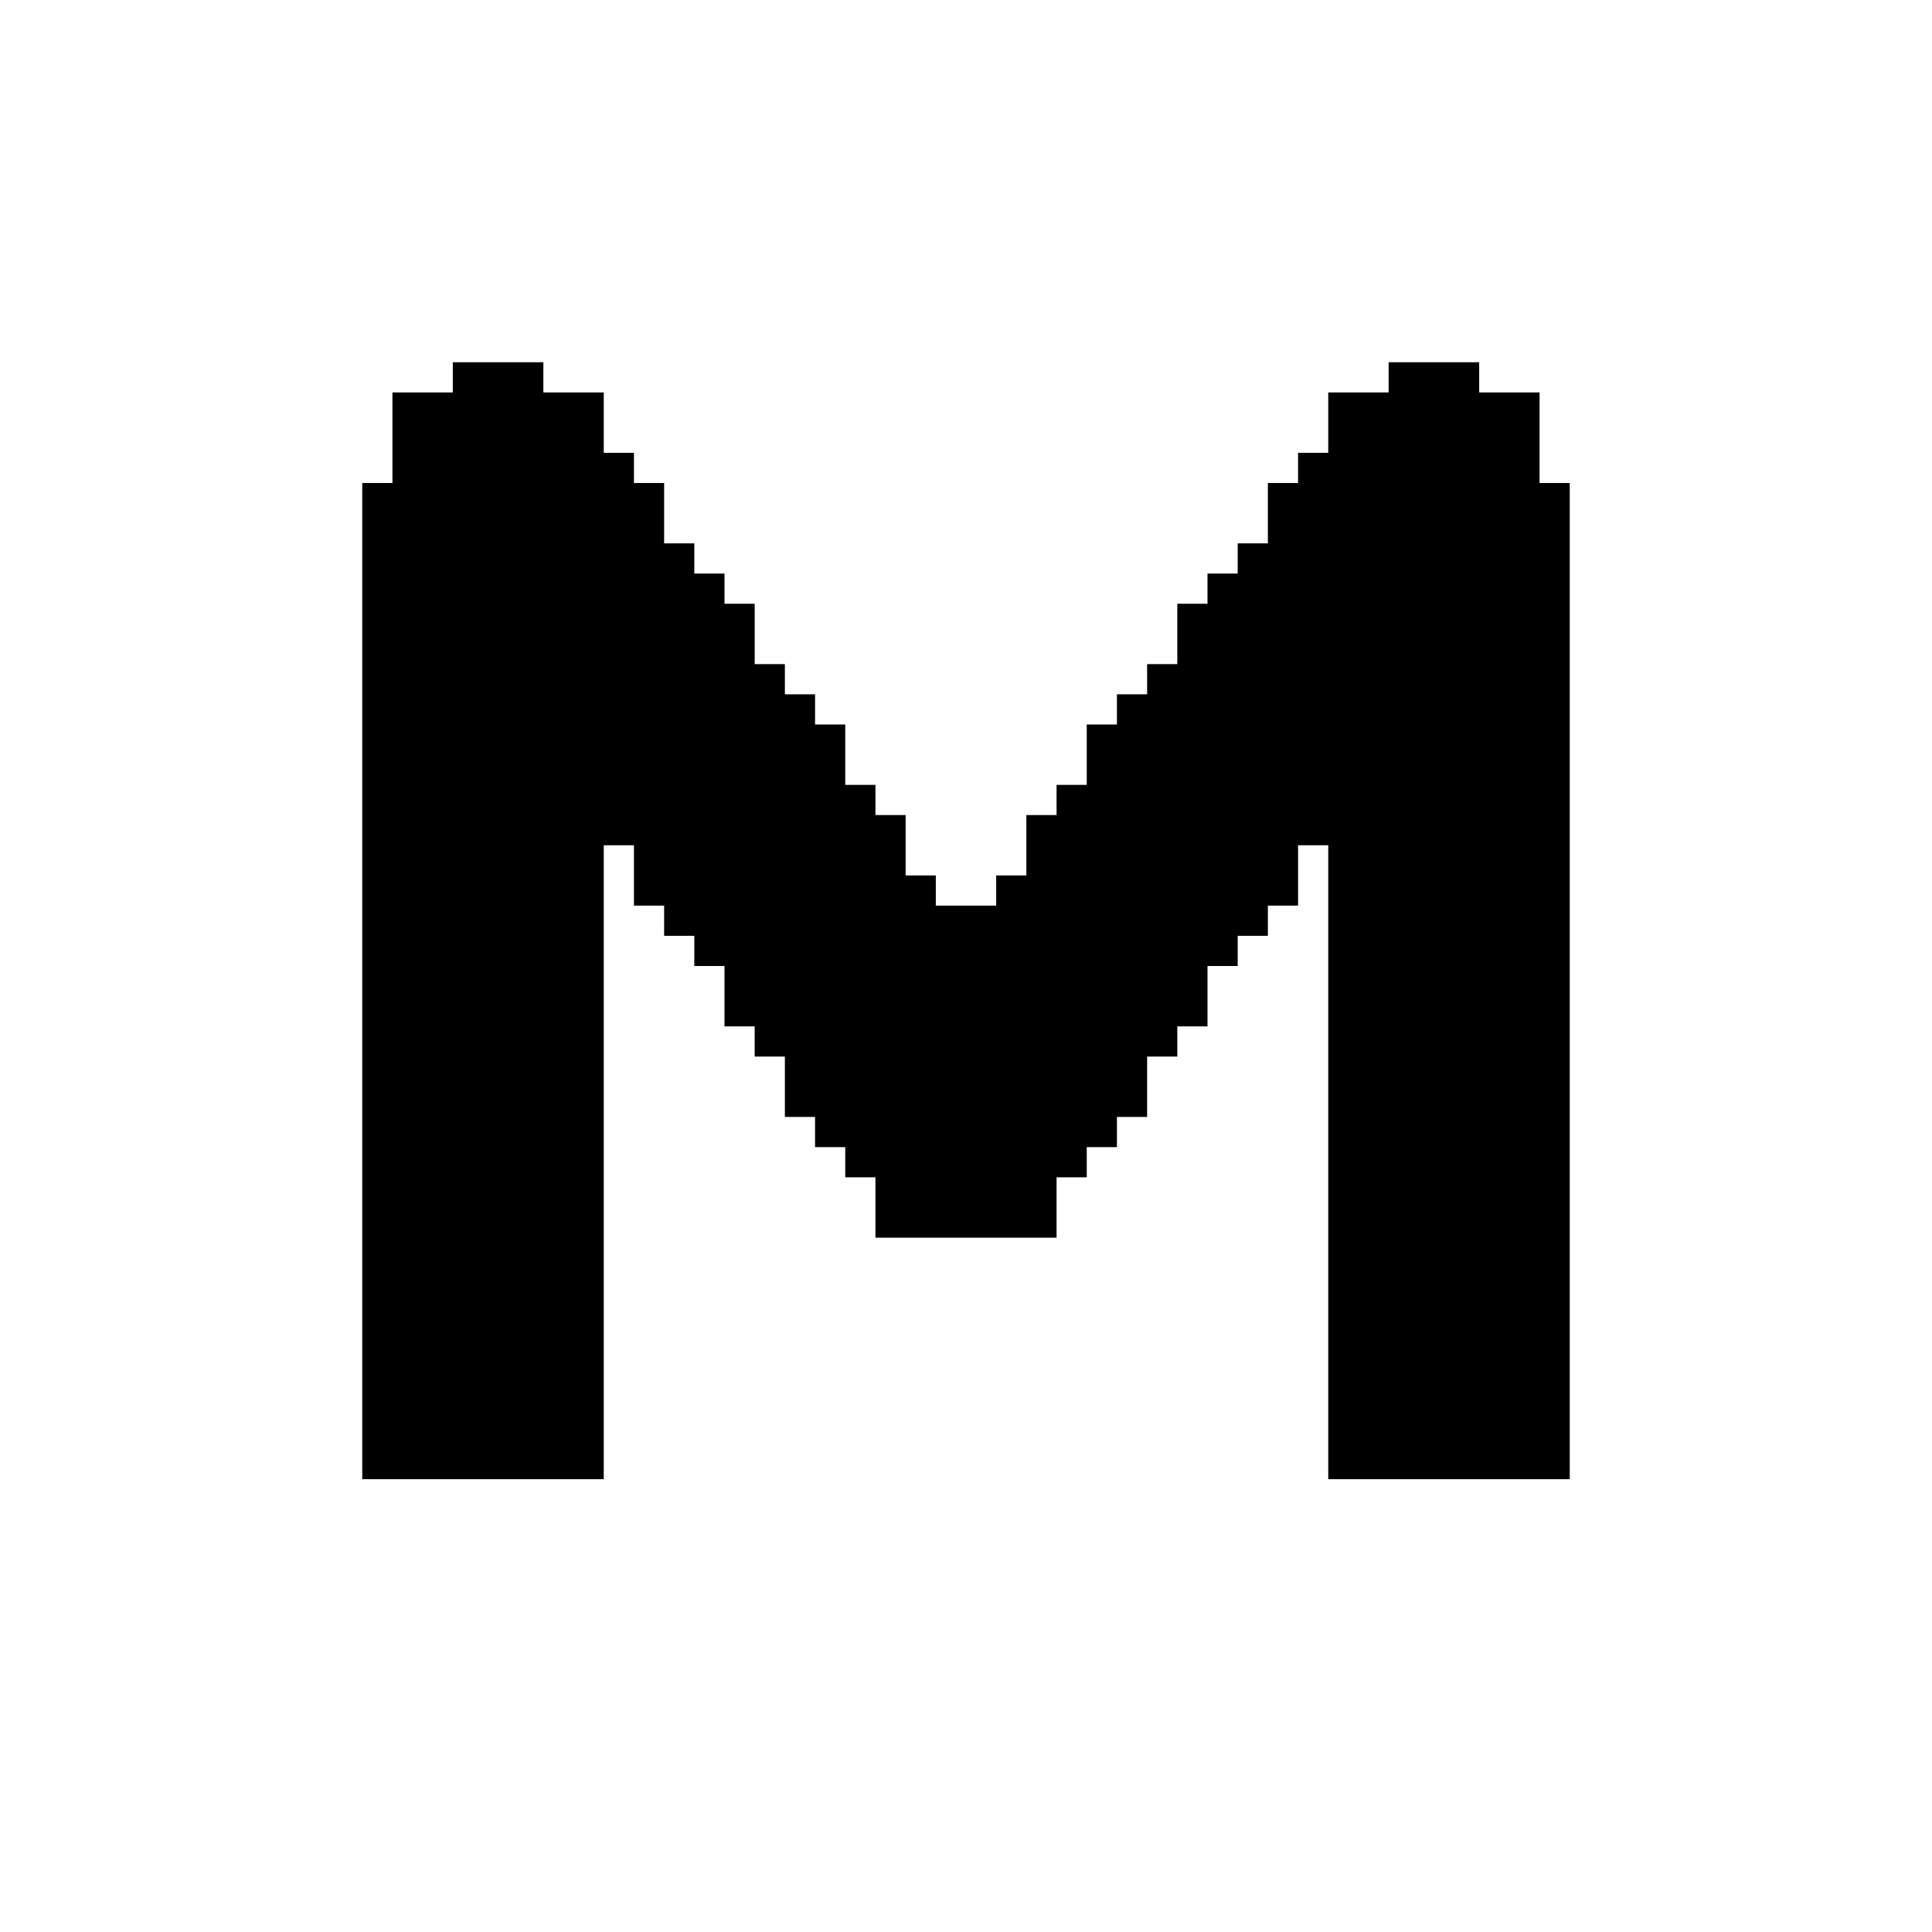
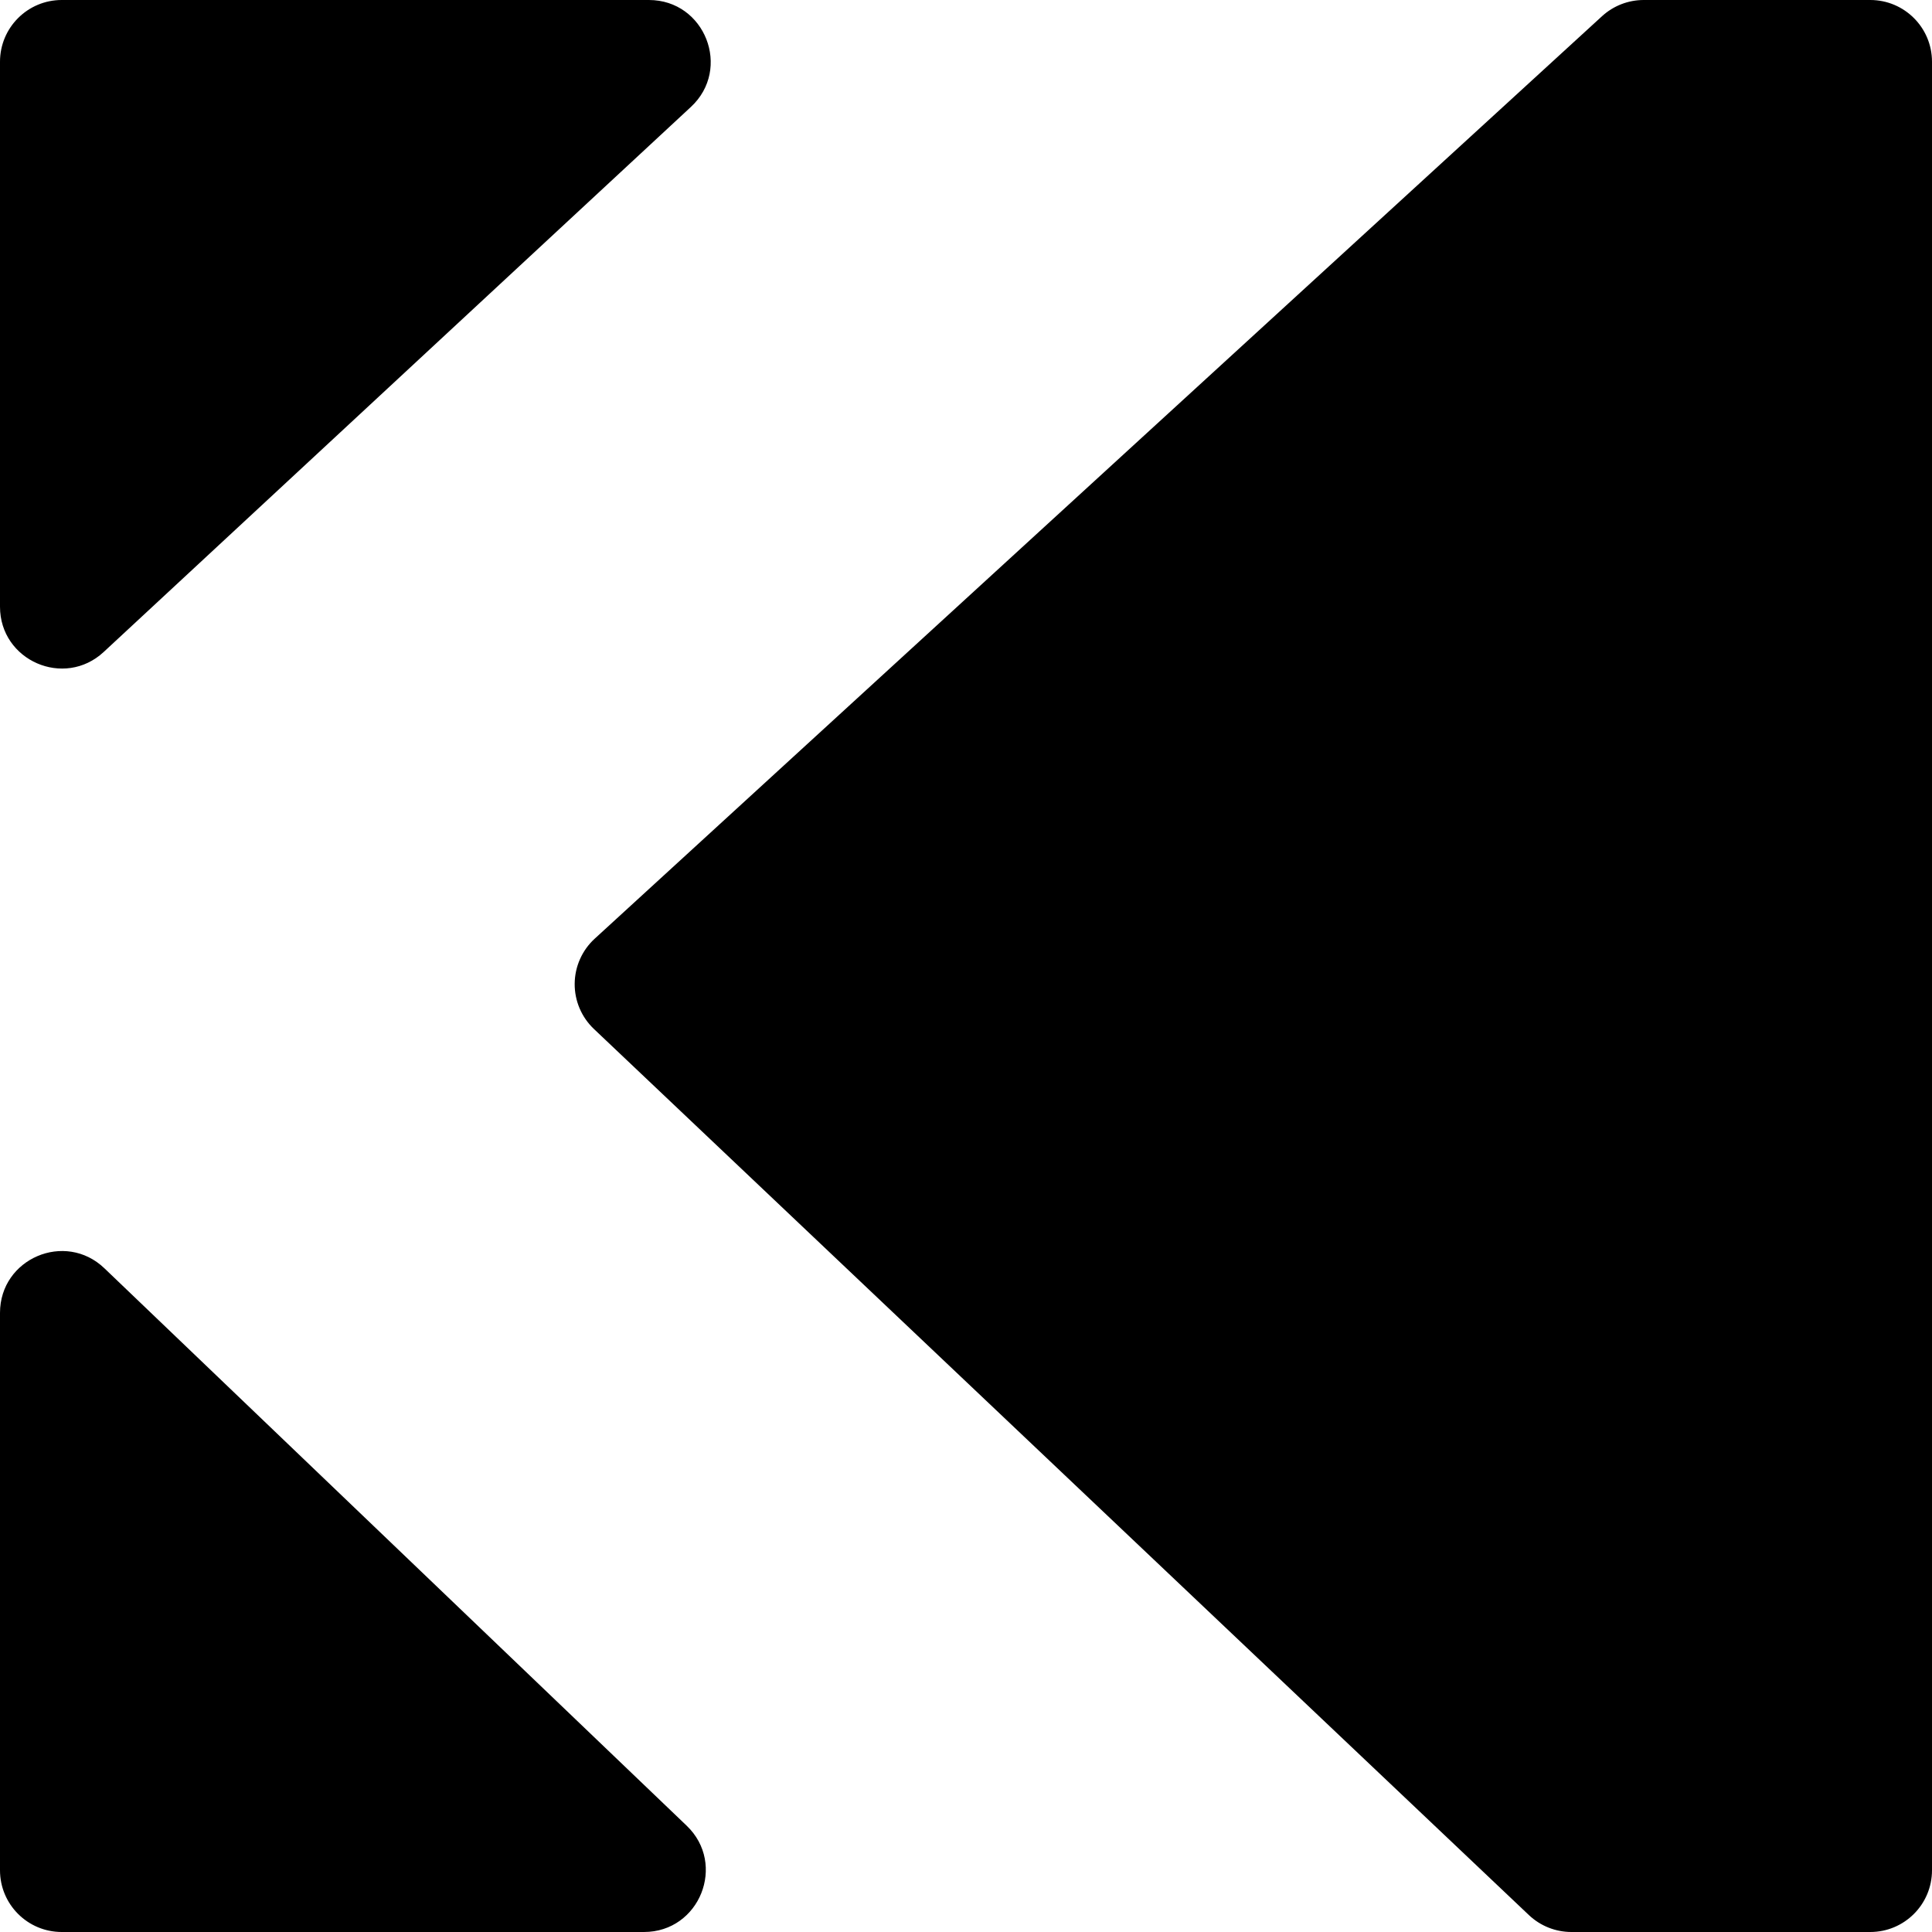
- <svg xmlns="http://www.w3.org/2000/svg" viewBox="0 0 64 64">
-   <path d="M15 12h3v1h-3zM46 12h3v1h-3zM13 13h7v1h-7zM44 13h7v1h-7zM13 14h7v1h-7zM44 14h7v1h-7zM13 15h8v1h-8zM43 15h8v1h-8zM12 16h10v1h-10zM42 16h10v1h-10zM12 17h10v1h-10zM42 17h10v1h-10zM12 18h11v1h-11zM41 18h11v1h-11zM12 19h12v1h-12zM40 19h12v1h-12zM12 20h13v1h-13zM39 20h13v1h-13zM12 21h13v1h-13zM39 21h13v1h-13zM12 22h14v1h-14zM38 22h14v1h-14zM12 23h15v1h-15zM37 23h15v1h-15zM12 24h16v1h-16zM36 24h16v1h-16zM12 25h16v1h-16zM36 25h16v1h-16zM12 26h17v1h-17zM35 26h17v1h-17zM12 27h18v1h-18zM34 27h18v1h-18zM12 28h8v1h-8zM21 28h9v1h-9zM34 28h9v1h-9zM44 28h8v1h-8zM12 29h8v1h-8zM21 29h10v1h-10zM33 29h10v1h-10zM44 29h8v1h-8zM12 30h8v1h-8zM22 30h20v1h-20zM44 30h8v1h-8zM12 31h8v1h-8zM23 31h18v1h-18zM44 31h8v1h-8zM12 32h8v1h-8zM24 32h16v1h-16zM44 32h8v1h-8zM12 33h8v1h-8zM24 33h16v1h-16zM44 33h8v1h-8zM12 34h8v1h-8zM25 34h14v1h-14zM44 34h8v1h-8zM12 35h8v1h-8zM26 35h12v1h-12zM44 35h8v1h-8zM12 36h8v1h-8zM26 36h12v1h-12zM44 36h8v1h-8zM12 37h8v1h-8zM27 37h10v1h-10zM44 37h8v1h-8zM12 38h8v1h-8zM28 38h8v1h-8zM44 38h8v1h-8zM12 39h8v1h-8zM29 39h6v1h-6zM44 39h8v1h-8zM12 40h8v1h-8zM29 40h6v1h-6zM44 40h8v1h-8zM12 41h8v1h-8zM44 41h8v1h-8zM12 42h8v1h-8zM44 42h8v1h-8zM12 43h8v1h-8zM44 43h8v1h-8zM12 44h8v1h-8zM44 44h8v1h-8zM12 45h8v1h-8zM44 45h8v1h-8zM12 46h8v1h-8zM44 46h8v1h-8zM12 47h8v1h-8zM44 47h8v1h-8zM12 48h8v1h-8zM44 48h8v1h-8z" />
+ <svg xmlns="http://www.w3.org/2000/svg" viewBox="0 0 125 125">
+   <path d="M44.7 6.92C47.36 4.452 45.613 0 41.983 0H3.993A3.994 3.994 0 0 0 0 3.994v35.26c0 3.487 4.155 5.3 6.71 2.928zM125 3.994A3.994 3.994 0 0 0 121.006 0h-14.658c-.999 0-1.961.374-2.697 1.048L38.478 60.732a3.994 3.994 0 0 0-.05 5.844l60.492 57.329a4 4 0 0 0 2.747 1.095h19.339a3.994 3.994 0 0 0 3.994-3.994zM6.755 82.058C4.215 79.626 0 81.426 0 84.943v36.063A3.994 3.994 0 0 0 3.994 125h37.671c3.6 0 5.362-4.389 2.762-6.878z" fill="#000" />
</svg>
